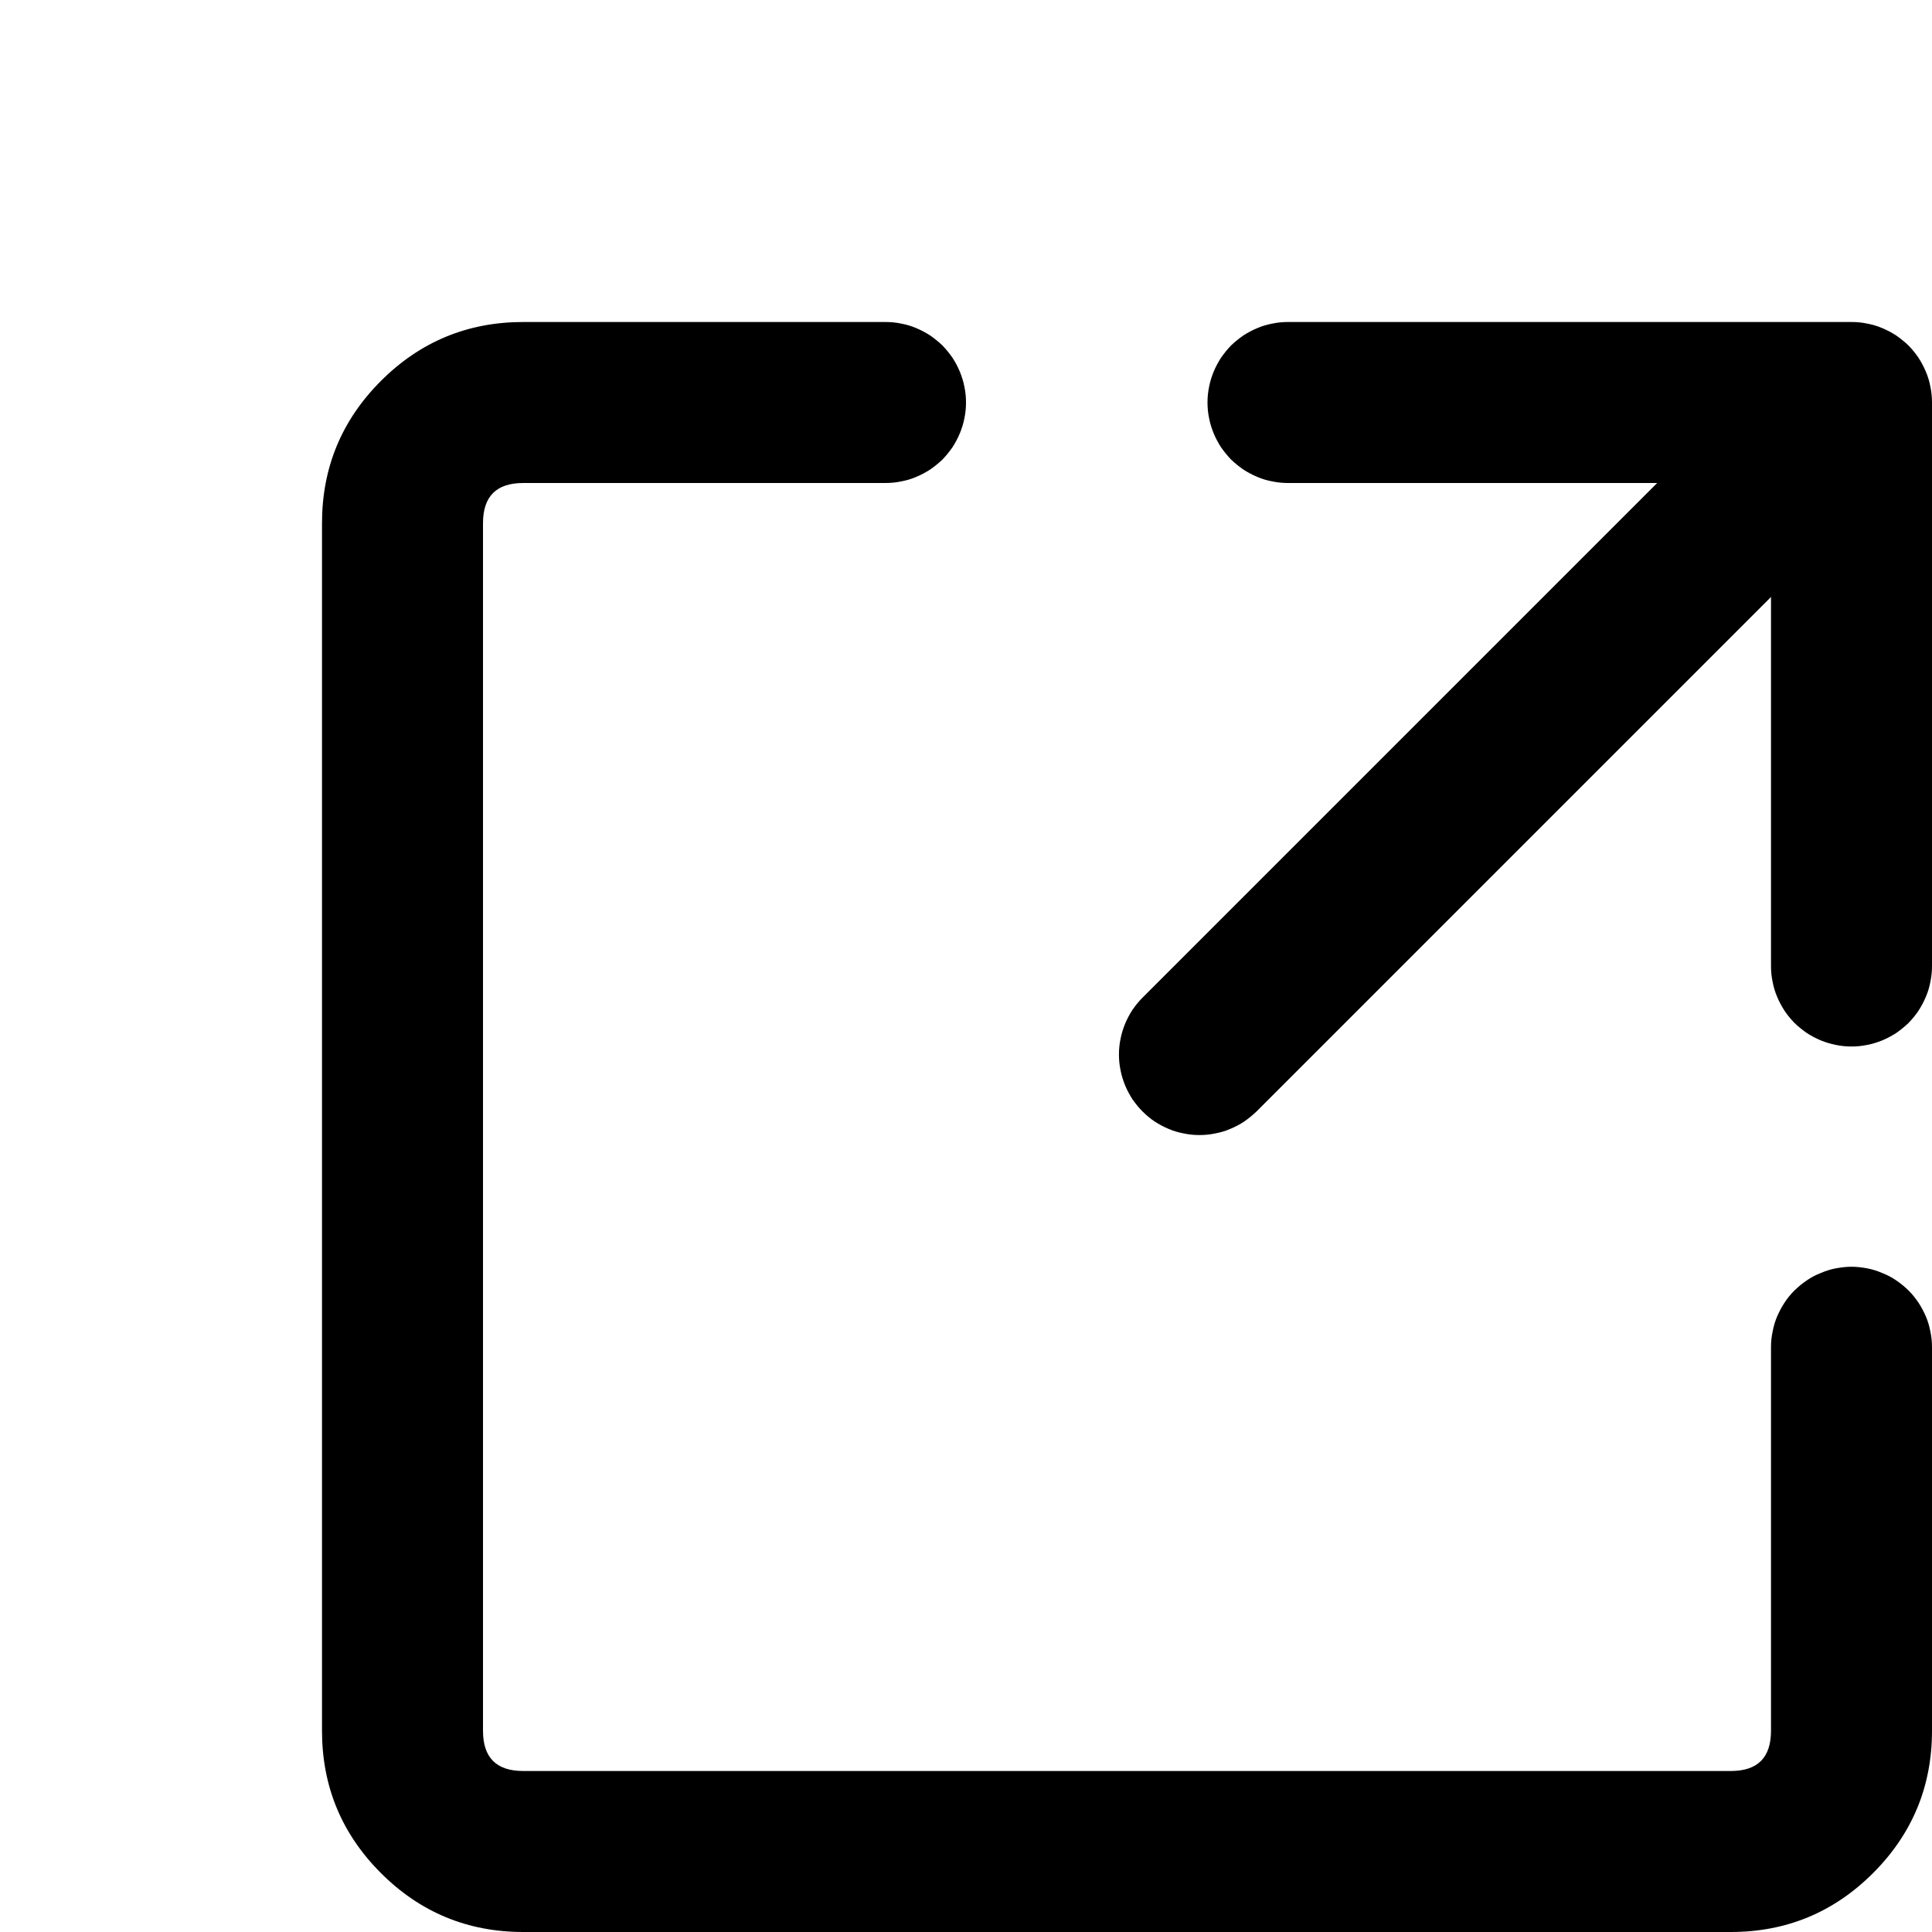
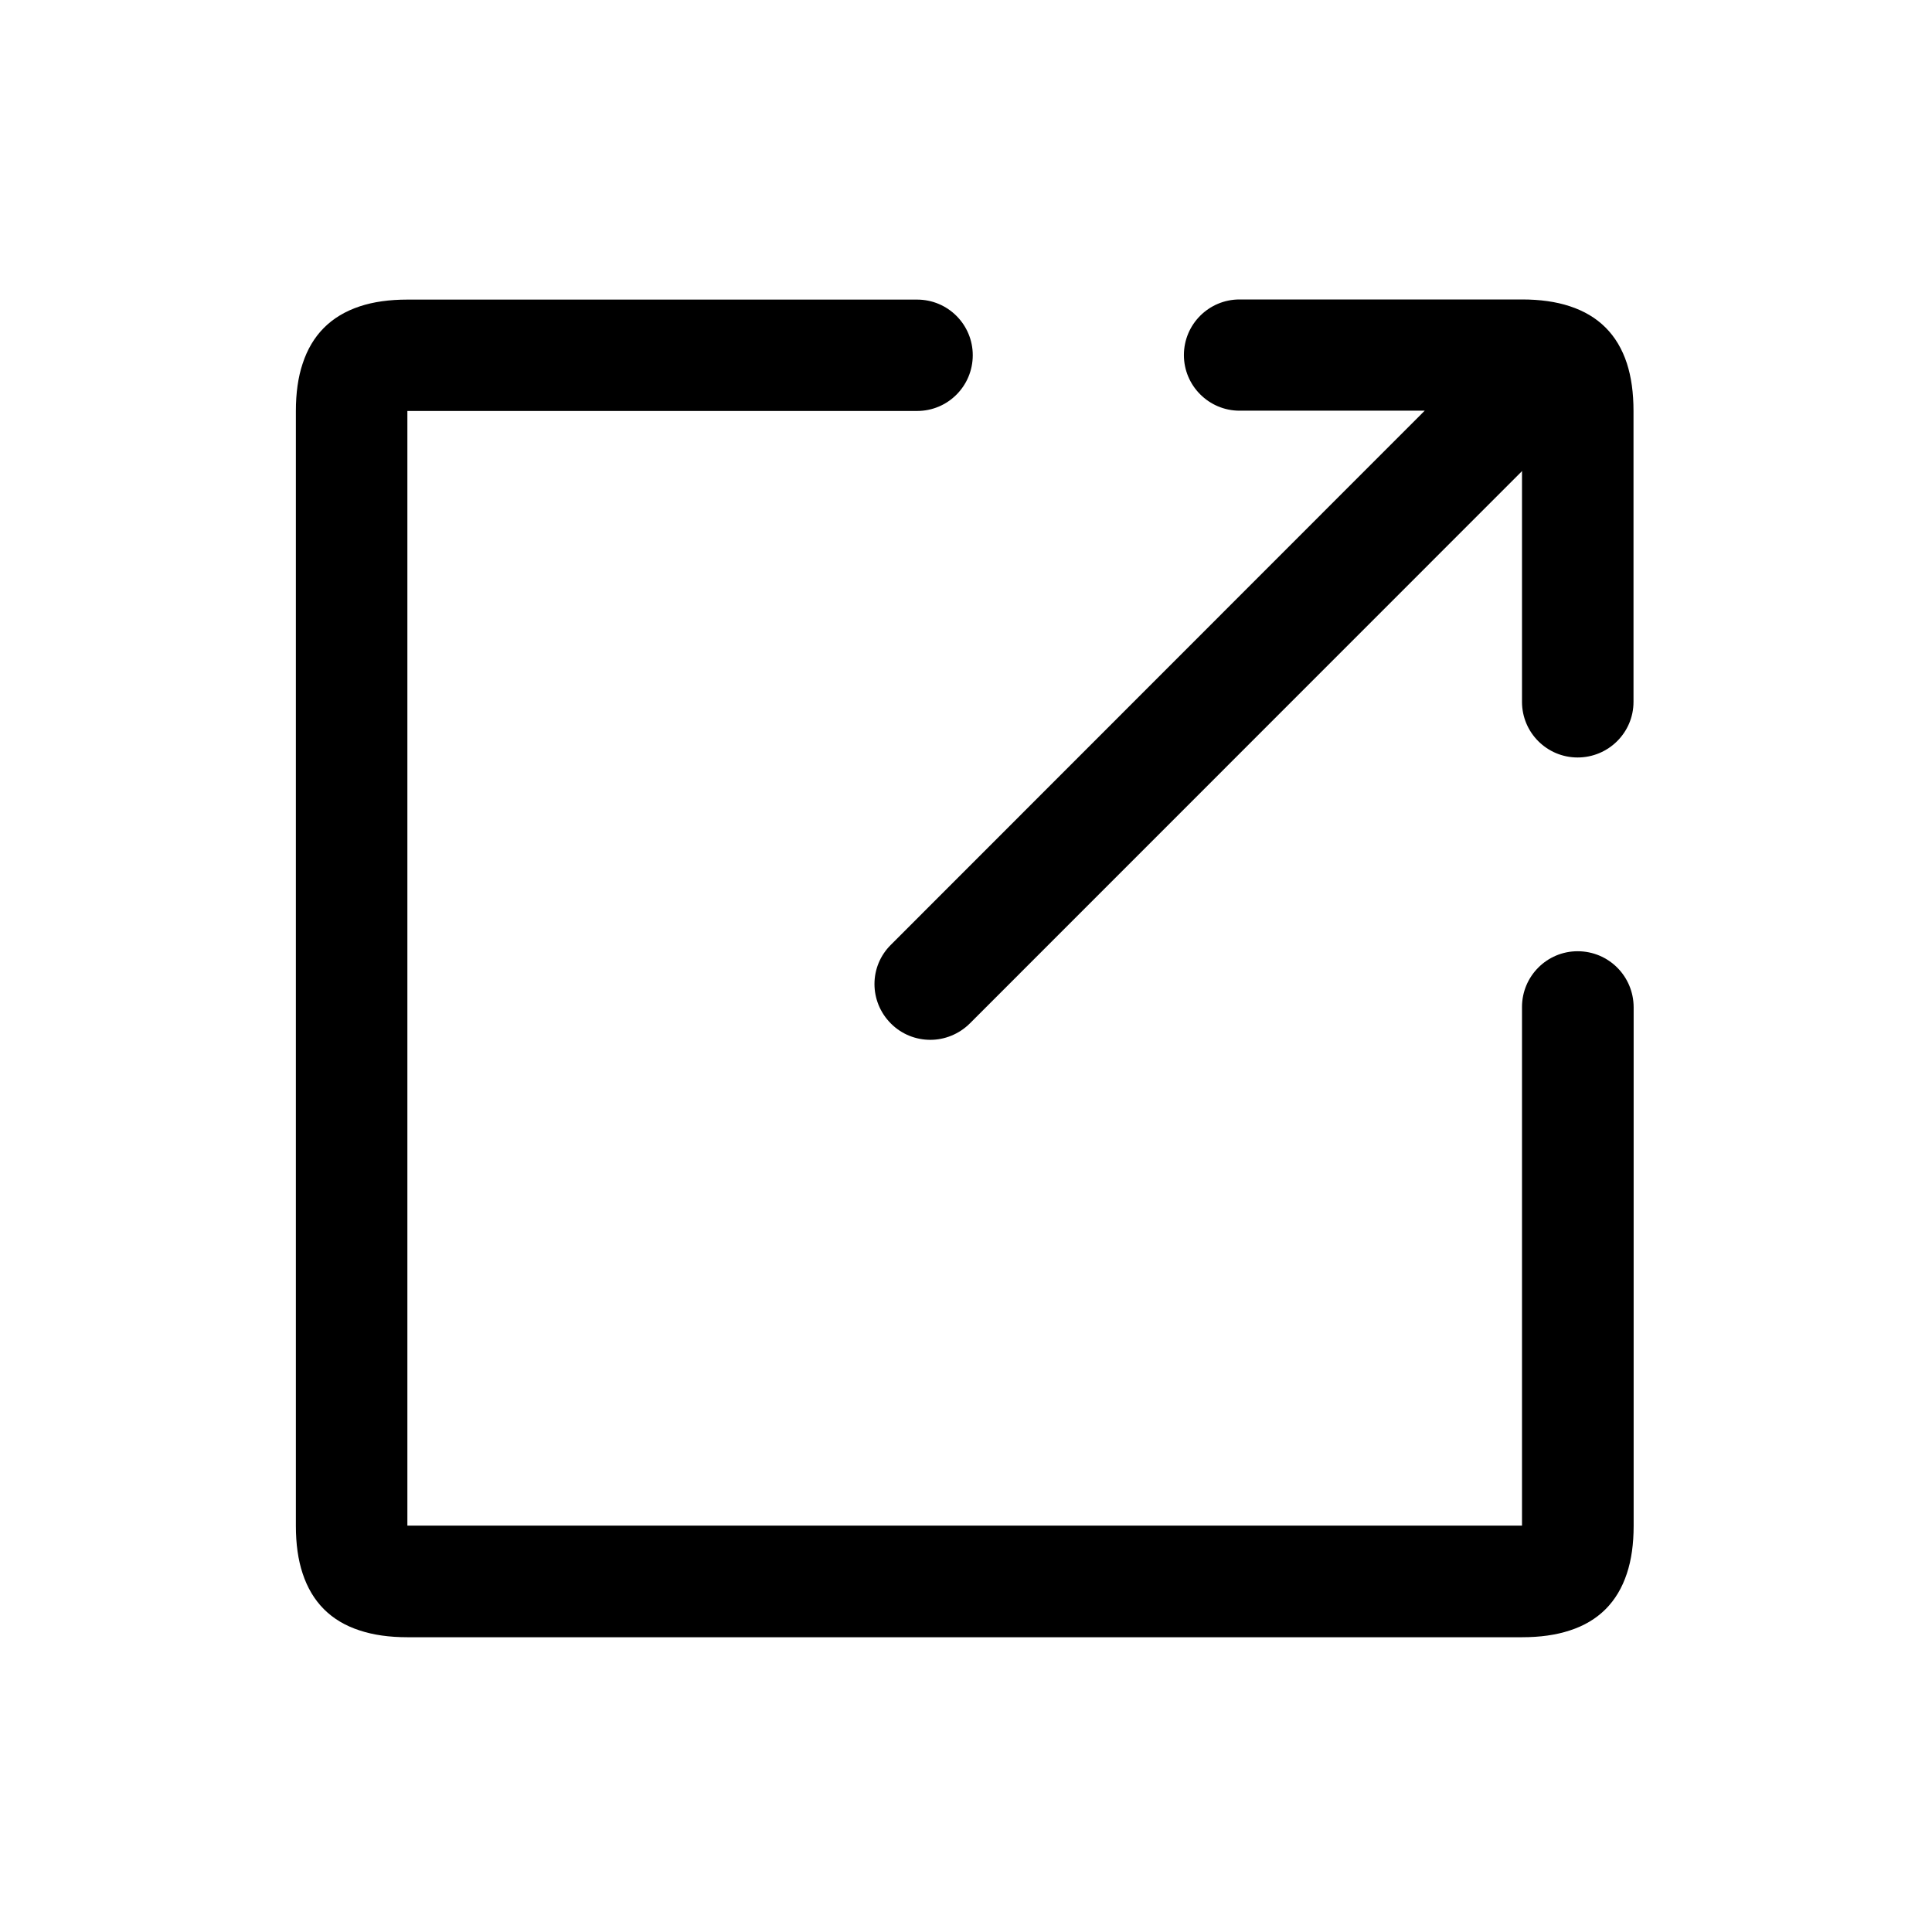
- <svg xmlns="http://www.w3.org/2000/svg" width="14" height="14" viewBox="-2 -2 12 12" fill="none">
-   <path d="M9 4V0.5H9.5V1H6C5.967 1 5.935 0.997 5.902 0.99C5.87 0.984 5.839 0.975 5.809 0.962C5.778 0.949 5.75 0.934 5.722 0.916C5.695 0.897 5.67 0.877 5.646 0.854C5.623 0.83 5.603 0.805 5.584 0.778C5.566 0.75 5.551 0.722 5.538 0.691C5.526 0.661 5.516 0.63 5.51 0.598C5.503 0.565 5.5 0.533 5.5 0.5C5.5 0.467 5.503 0.435 5.51 0.402C5.516 0.37 5.526 0.339 5.538 0.309C5.551 0.278 5.566 0.25 5.584 0.222C5.603 0.195 5.623 0.17 5.646 0.146C5.67 0.123 5.695 0.103 5.722 0.084C5.75 0.066 5.778 0.051 5.809 0.038C5.839 0.025 5.87 0.016 5.902 0.01C5.935 0.003 5.967 0 6 0H9.5C9.533 0 9.565 0.003 9.598 0.01C9.63 0.016 9.661 0.025 9.691 0.038C9.722 0.051 9.75 0.066 9.778 0.084C9.805 0.103 9.83 0.123 9.854 0.146C9.877 0.17 9.898 0.195 9.916 0.222C9.934 0.25 9.949 0.278 9.962 0.309C9.975 0.339 9.984 0.37 9.99 0.402C9.997 0.435 10 0.467 10 0.5V4C10 4.033 9.997 4.065 9.99 4.098C9.984 4.13 9.975 4.161 9.962 4.191C9.949 4.222 9.934 4.25 9.916 4.278C9.898 4.305 9.877 4.33 9.854 4.354C9.83 4.377 9.805 4.397 9.778 4.416C9.75 4.434 9.722 4.449 9.691 4.462C9.661 4.474 9.63 4.484 9.598 4.49C9.565 4.497 9.533 4.5 9.5 4.5C9.467 4.5 9.435 4.497 9.402 4.49C9.37 4.484 9.339 4.474 9.309 4.462C9.278 4.449 9.25 4.434 9.222 4.416C9.195 4.397 9.17 4.377 9.146 4.354C9.123 4.33 9.102 4.305 9.084 4.278C9.066 4.25 9.051 4.222 9.038 4.191C9.025 4.161 9.016 4.13 9.01 4.098C9.003 4.065 9 4.033 9 4ZM10 4C10 4.033 9.997 4.065 9.99 4.098C9.984 4.13 9.975 4.161 9.962 4.191C9.949 4.222 9.934 4.25 9.916 4.278C9.898 4.305 9.877 4.33 9.854 4.354C9.83 4.377 9.805 4.397 9.778 4.416C9.75 4.434 9.722 4.449 9.691 4.462C9.661 4.474 9.63 4.484 9.598 4.49C9.565 4.497 9.533 4.5 9.5 4.5C9.467 4.5 9.435 4.497 9.402 4.49C9.37 4.484 9.339 4.474 9.309 4.462C9.278 4.449 9.25 4.434 9.222 4.416C9.195 4.397 9.17 4.377 9.146 4.354C9.123 4.33 9.102 4.305 9.084 4.278C9.066 4.25 9.051 4.222 9.038 4.191C9.025 4.161 9.016 4.13 9.01 4.098C9.003 4.065 9 4.033 9 4C9 3.967 9.003 3.935 9.01 3.902C9.016 3.87 9.025 3.839 9.038 3.809C9.051 3.778 9.066 3.75 9.084 3.722C9.102 3.695 9.123 3.67 9.146 3.646C9.17 3.623 9.195 3.603 9.222 3.584C9.25 3.566 9.278 3.551 9.309 3.538C9.339 3.526 9.37 3.516 9.402 3.51C9.435 3.503 9.467 3.5 9.5 3.5C9.533 3.5 9.565 3.503 9.598 3.51C9.63 3.516 9.661 3.526 9.691 3.538C9.722 3.551 9.75 3.566 9.778 3.584C9.805 3.603 9.83 3.623 9.854 3.646C9.877 3.67 9.898 3.695 9.916 3.722C9.934 3.75 9.949 3.778 9.962 3.809C9.975 3.839 9.984 3.87 9.99 3.902C9.997 3.935 10 3.967 10 4ZM6.5 0.5C6.5 0.533 6.497 0.565 6.49 0.598C6.484 0.63 6.474 0.661 6.462 0.691C6.449 0.722 6.434 0.75 6.416 0.778C6.397 0.805 6.377 0.83 6.354 0.854C6.33 0.877 6.305 0.897 6.278 0.916C6.25 0.934 6.222 0.949 6.191 0.962C6.161 0.975 6.13 0.984 6.098 0.99C6.065 0.997 6.033 1 6 1C5.967 1 5.935 0.997 5.902 0.99C5.87 0.984 5.839 0.975 5.809 0.962C5.778 0.949 5.75 0.934 5.722 0.916C5.695 0.897 5.67 0.877 5.646 0.854C5.623 0.83 5.603 0.805 5.584 0.778C5.566 0.75 5.551 0.722 5.538 0.691C5.526 0.661 5.516 0.63 5.51 0.598C5.503 0.565 5.5 0.533 5.5 0.5C5.5 0.467 5.503 0.435 5.51 0.402C5.516 0.37 5.526 0.339 5.538 0.309C5.551 0.278 5.566 0.25 5.584 0.222C5.603 0.195 5.623 0.17 5.646 0.146C5.67 0.123 5.695 0.103 5.722 0.084C5.75 0.066 5.778 0.051 5.809 0.038C5.839 0.025 5.87 0.016 5.902 0.01C5.935 0.003 5.967 0 6 0C6.033 0 6.065 0.003 6.098 0.01C6.13 0.016 6.161 0.025 6.191 0.038C6.222 0.051 6.25 0.066 6.278 0.084C6.305 0.103 6.33 0.123 6.354 0.146C6.377 0.17 6.397 0.195 6.416 0.222C6.434 0.25 6.449 0.278 6.462 0.309C6.474 0.339 6.484 0.37 6.49 0.402C6.497 0.435 6.5 0.467 6.5 0.5Z" fill="currentColor" />
-   <path d="M3.5 1H1.25C1.083 1 1 1.083 1 1.25V8.75C1 8.917 1.083 9 1.25 9H8.75C8.917 9 9 8.917 9 8.75V6.368C9 6.336 9.003 6.303 9.01 6.271C9.016 6.239 9.025 6.207 9.038 6.177C9.051 6.147 9.066 6.118 9.084 6.091C9.102 6.063 9.123 6.038 9.146 6.015C9.17 5.992 9.195 5.971 9.222 5.953C9.249 5.934 9.278 5.919 9.309 5.907C9.339 5.894 9.37 5.884 9.402 5.878C9.435 5.872 9.467 5.868 9.5 5.868C9.533 5.868 9.565 5.872 9.598 5.878C9.63 5.884 9.661 5.894 9.691 5.907C9.722 5.919 9.751 5.934 9.778 5.953C9.805 5.971 9.83 5.992 9.854 6.015C9.877 6.038 9.897 6.063 9.916 6.091C9.934 6.118 9.949 6.147 9.962 6.177C9.975 6.207 9.984 6.239 9.99 6.271C9.997 6.303 10 6.336 10 6.368V8.75C10 9.095 9.878 9.39 9.634 9.634C9.39 9.878 9.095 10 8.75 10H1.25C0.905 10 0.61 9.878 0.366 9.634C0.122 9.39 0 9.095 0 8.75V1.25C0 0.905 0.122 0.61 0.366 0.366C0.61 0.122 0.905 0 1.25 0H3.5C3.533 0 3.565 0.003 3.598 0.01C3.63 0.016 3.661 0.025 3.691 0.038C3.722 0.051 3.75 0.066 3.778 0.084C3.805 0.103 3.83 0.123 3.854 0.146C3.877 0.17 3.897 0.195 3.916 0.222C3.934 0.25 3.949 0.278 3.962 0.309C3.974 0.339 3.984 0.37 3.99 0.402C3.997 0.435 4 0.467 4 0.5C4 0.533 3.997 0.565 3.99 0.598C3.984 0.63 3.974 0.661 3.962 0.691C3.949 0.722 3.934 0.75 3.916 0.778C3.897 0.805 3.877 0.83 3.854 0.854C3.83 0.877 3.805 0.897 3.778 0.916C3.75 0.934 3.722 0.949 3.691 0.962C3.661 0.975 3.63 0.984 3.598 0.99C3.565 0.997 3.533 1 3.5 1ZM4 0.5C4 0.533 3.997 0.565 3.99 0.598C3.984 0.63 3.974 0.661 3.962 0.691C3.949 0.722 3.934 0.75 3.916 0.778C3.897 0.805 3.877 0.83 3.854 0.854C3.83 0.877 3.805 0.897 3.778 0.916C3.75 0.934 3.722 0.949 3.691 0.962C3.661 0.975 3.63 0.984 3.598 0.99C3.565 0.997 3.533 1 3.5 1C3.467 1 3.435 0.997 3.402 0.99C3.37 0.984 3.339 0.975 3.309 0.962C3.278 0.949 3.25 0.934 3.222 0.916C3.195 0.897 3.17 0.877 3.146 0.854C3.123 0.83 3.103 0.805 3.084 0.778C3.066 0.75 3.051 0.722 3.038 0.691C3.026 0.661 3.016 0.63 3.01 0.598C3.003 0.565 3 0.533 3 0.5C3 0.467 3.003 0.435 3.01 0.402C3.016 0.37 3.026 0.339 3.038 0.309C3.051 0.278 3.066 0.25 3.084 0.222C3.103 0.195 3.123 0.17 3.146 0.146C3.17 0.123 3.195 0.103 3.222 0.084C3.25 0.066 3.278 0.051 3.309 0.038C3.339 0.025 3.37 0.016 3.402 0.01C3.435 0.003 3.467 0 3.5 0C3.533 0 3.565 0.003 3.598 0.01C3.63 0.016 3.661 0.025 3.691 0.038C3.722 0.051 3.75 0.066 3.778 0.084C3.805 0.103 3.83 0.123 3.854 0.146C3.877 0.17 3.897 0.195 3.916 0.222C3.934 0.25 3.949 0.278 3.962 0.309C3.974 0.339 3.984 0.37 3.99 0.402C3.997 0.435 4 0.467 4 0.5ZM10 6.368C10 6.401 9.997 6.434 9.99 6.466C9.984 6.498 9.975 6.529 9.962 6.56C9.949 6.59 9.934 6.619 9.916 6.646C9.897 6.673 9.877 6.699 9.854 6.722C9.83 6.745 9.805 6.766 9.778 6.784C9.751 6.802 9.722 6.818 9.691 6.83C9.661 6.843 9.63 6.852 9.598 6.859C9.565 6.865 9.533 6.868 9.5 6.868C9.467 6.868 9.435 6.865 9.402 6.859C9.37 6.852 9.339 6.843 9.309 6.83C9.278 6.818 9.249 6.802 9.222 6.784C9.195 6.766 9.17 6.745 9.146 6.722C9.123 6.699 9.102 6.673 9.084 6.646C9.066 6.619 9.051 6.59 9.038 6.56C9.025 6.529 9.016 6.498 9.01 6.466C9.003 6.434 9 6.401 9 6.368C9 6.336 9.003 6.303 9.01 6.271C9.016 6.239 9.025 6.207 9.038 6.177C9.051 6.147 9.066 6.118 9.084 6.091C9.102 6.063 9.123 6.038 9.146 6.015C9.17 5.992 9.195 5.971 9.222 5.953C9.249 5.934 9.278 5.919 9.309 5.907C9.339 5.894 9.37 5.884 9.402 5.878C9.435 5.872 9.467 5.868 9.5 5.868C9.533 5.868 9.565 5.872 9.598 5.878C9.63 5.884 9.661 5.894 9.691 5.907C9.722 5.919 9.751 5.934 9.778 5.953C9.805 5.971 9.83 5.992 9.854 6.015C9.877 6.038 9.897 6.063 9.916 6.091C9.934 6.118 9.949 6.147 9.962 6.177C9.975 6.207 9.984 6.239 9.99 6.271C9.997 6.303 10 6.336 10 6.368Z" fill="currentColor" />
-   <path d="M9.629 1.079L5.804 4.904C5.78 4.927 5.755 4.947 5.728 4.966C5.701 4.984 5.672 4.999 5.641 5.012C5.611 5.025 5.58 5.034 5.548 5.04C5.515 5.047 5.483 5.05 5.45 5.05C5.417 5.05 5.385 5.047 5.353 5.04C5.32 5.034 5.289 5.025 5.259 5.012C5.228 4.999 5.2 4.984 5.172 4.966C5.145 4.948 5.12 4.927 5.097 4.904C5.073 4.88 5.053 4.855 5.034 4.828C5.016 4.8 5.001 4.772 4.988 4.741C4.976 4.711 4.966 4.68 4.96 4.648C4.953 4.615 4.95 4.583 4.95 4.55C4.95 4.517 4.953 4.485 4.96 4.452C4.966 4.42 4.976 4.389 4.988 4.359C5.001 4.328 5.016 4.3 5.034 4.272C5.053 4.245 5.073 4.22 5.097 4.196L8.922 0.371C8.945 0.348 8.97 0.328 8.997 0.309C9.025 0.291 9.053 0.276 9.084 0.263C9.114 0.251 9.145 0.241 9.178 0.235C9.21 0.228 9.242 0.225 9.275 0.225C9.308 0.225 9.34 0.228 9.373 0.235C9.405 0.241 9.436 0.251 9.466 0.263C9.497 0.276 9.526 0.291 9.553 0.309C9.58 0.328 9.605 0.348 9.629 0.371C9.652 0.395 9.673 0.42 9.691 0.447C9.709 0.475 9.724 0.503 9.737 0.534C9.75 0.564 9.759 0.595 9.765 0.627C9.772 0.66 9.775 0.692 9.775 0.725C9.775 0.758 9.772 0.79 9.765 0.823C9.759 0.855 9.75 0.886 9.737 0.916C9.724 0.947 9.709 0.975 9.691 1.003C9.673 1.03 9.652 1.055 9.629 1.079ZM9.775 0.725C9.775 0.758 9.772 0.79 9.765 0.823C9.759 0.855 9.75 0.886 9.737 0.916C9.724 0.947 9.709 0.975 9.691 1.003C9.673 1.03 9.652 1.055 9.629 1.079C9.605 1.102 9.58 1.123 9.553 1.141C9.526 1.159 9.497 1.174 9.466 1.187C9.436 1.2 9.405 1.209 9.373 1.215C9.34 1.222 9.308 1.225 9.275 1.225C9.242 1.225 9.21 1.222 9.178 1.215C9.145 1.209 9.114 1.2 9.084 1.187C9.053 1.174 9.025 1.159 8.997 1.141C8.97 1.123 8.945 1.102 8.922 1.079C8.898 1.055 8.878 1.03 8.859 1.003C8.841 0.975 8.826 0.947 8.813 0.916C8.801 0.886 8.791 0.855 8.785 0.823C8.778 0.79 8.775 0.758 8.775 0.725C8.775 0.692 8.778 0.66 8.785 0.627C8.791 0.595 8.801 0.564 8.813 0.534C8.826 0.503 8.841 0.475 8.859 0.447C8.878 0.42 8.898 0.395 8.922 0.371C8.945 0.348 8.97 0.328 8.997 0.309C9.025 0.291 9.053 0.276 9.084 0.263C9.114 0.251 9.145 0.241 9.178 0.235C9.21 0.228 9.242 0.225 9.275 0.225C9.308 0.225 9.34 0.228 9.373 0.235C9.405 0.241 9.436 0.251 9.466 0.263C9.497 0.276 9.526 0.291 9.553 0.309C9.58 0.328 9.605 0.348 9.629 0.371C9.652 0.395 9.673 0.42 9.691 0.447C9.709 0.475 9.724 0.503 9.737 0.534C9.75 0.564 9.759 0.595 9.765 0.627C9.772 0.66 9.775 0.692 9.775 0.725ZM5.95 4.55C5.95 4.583 5.947 4.615 5.94 4.648C5.934 4.68 5.925 4.711 5.912 4.741C5.899 4.772 5.884 4.8 5.866 4.828C5.848 4.855 5.827 4.88 5.804 4.904C5.78 4.927 5.755 4.947 5.728 4.966C5.701 4.984 5.672 4.999 5.641 5.012C5.611 5.025 5.58 5.034 5.548 5.04C5.515 5.047 5.483 5.05 5.45 5.05C5.417 5.05 5.385 5.047 5.353 5.04C5.32 5.034 5.289 5.025 5.259 5.012C5.228 4.999 5.2 4.984 5.172 4.966C5.145 4.947 5.12 4.927 5.097 4.904C5.073 4.88 5.053 4.855 5.034 4.828C5.016 4.8 5.001 4.772 4.988 4.741C4.976 4.711 4.966 4.68 4.96 4.648C4.953 4.615 4.95 4.583 4.95 4.55C4.95 4.517 4.953 4.485 4.96 4.452C4.966 4.42 4.976 4.389 4.988 4.359C5.001 4.328 5.016 4.3 5.034 4.272C5.053 4.245 5.073 4.22 5.097 4.196C5.12 4.173 5.145 4.153 5.172 4.134C5.2 4.116 5.228 4.101 5.259 4.088C5.289 4.075 5.32 4.066 5.353 4.06C5.385 4.053 5.417 4.05 5.45 4.05C5.483 4.05 5.515 4.053 5.548 4.06C5.58 4.066 5.611 4.075 5.641 4.088C5.672 4.101 5.701 4.116 5.728 4.134C5.755 4.153 5.78 4.173 5.804 4.196C5.827 4.22 5.848 4.245 5.866 4.272C5.884 4.3 5.899 4.328 5.912 4.359C5.925 4.389 5.934 4.42 5.94 4.452C5.947 4.485 5.95 4.517 5.95 4.55Z" fill="currentColor" />
+ <svg xmlns="http://www.w3.org/2000/svg" width="14" height="14" viewBox="0 0 14 14" fill="none">
+   <path d="M11.432 6.893C11.21 6.893 11.029 7.074 11.029 7.297V11.055H2.952V2.978H6.646C6.869 2.978 7.049 2.797 7.049 2.574C7.049 2.352 6.869 2.171 6.646 2.171H2.952C2.822 2.171 2.706 2.187 2.607 2.22L2.808 2.834L2.607 2.22C2.399 2.289 2.261 2.427 2.193 2.635C2.16 2.733 2.144 2.849 2.144 2.979V11.056C2.144 11.188 2.16 11.303 2.193 11.402C2.261 11.609 2.399 11.748 2.607 11.815L2.808 11.201L2.607 11.815C2.707 11.848 2.822 11.864 2.952 11.864H11.029C11.16 11.864 11.275 11.848 11.375 11.815L11.174 11.201L11.375 11.815C11.583 11.748 11.721 11.609 11.789 11.402C11.822 11.303 11.838 11.188 11.838 11.056V7.298C11.837 7.074 11.657 6.893 11.432 6.893Z" fill="currentColor" />
+   <path d="M11.789 2.633C11.721 2.425 11.583 2.287 11.375 2.219L11.174 2.833L11.375 2.219C11.275 2.186 11.16 2.17 11.029 2.17H8.982C8.76 2.17 8.579 2.35 8.579 2.573C8.579 2.796 8.761 2.976 8.982 2.976H10.324L6.456 6.846C6.297 7.003 6.297 7.258 6.456 7.417C6.535 7.496 6.638 7.535 6.742 7.535C6.844 7.535 6.948 7.495 7.027 7.417L11.025 3.418C11.026 3.417 11.026 3.414 11.029 3.413V5.086C11.029 5.309 11.21 5.489 11.432 5.489C11.655 5.489 11.837 5.309 11.837 5.086V2.978C11.837 2.846 11.821 2.732 11.789 2.633Z" fill="currentColor" />
</svg>
